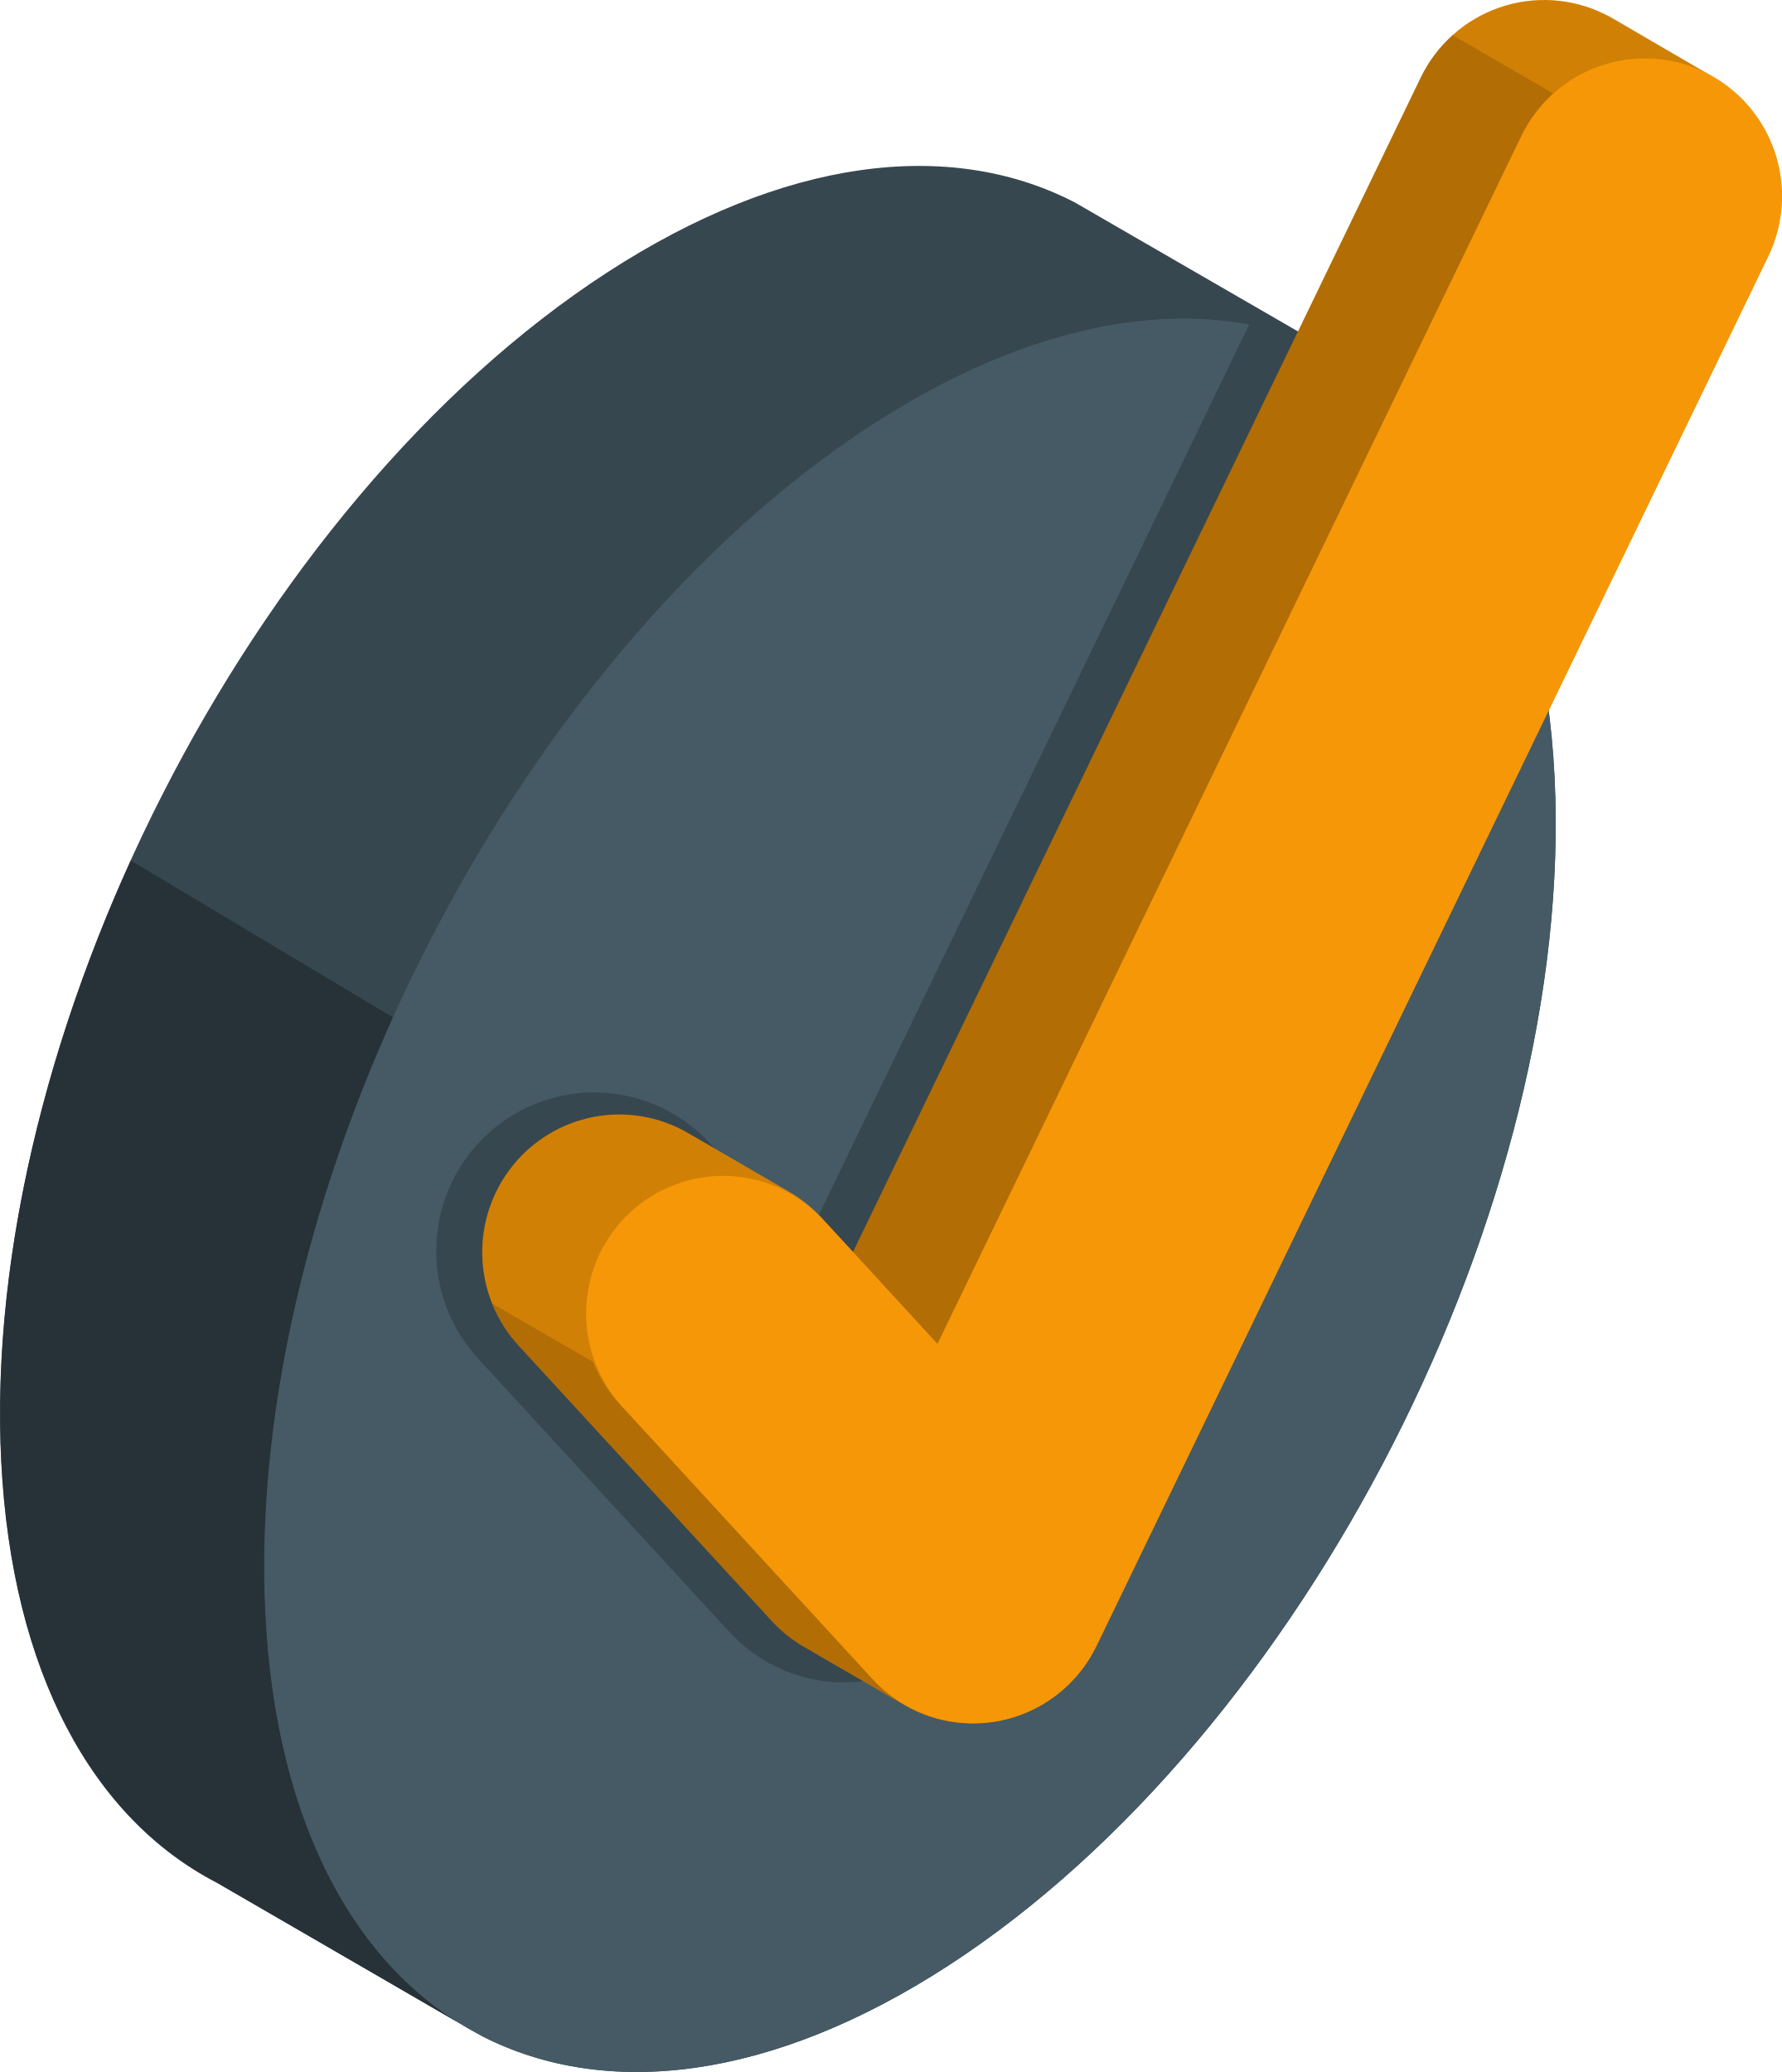
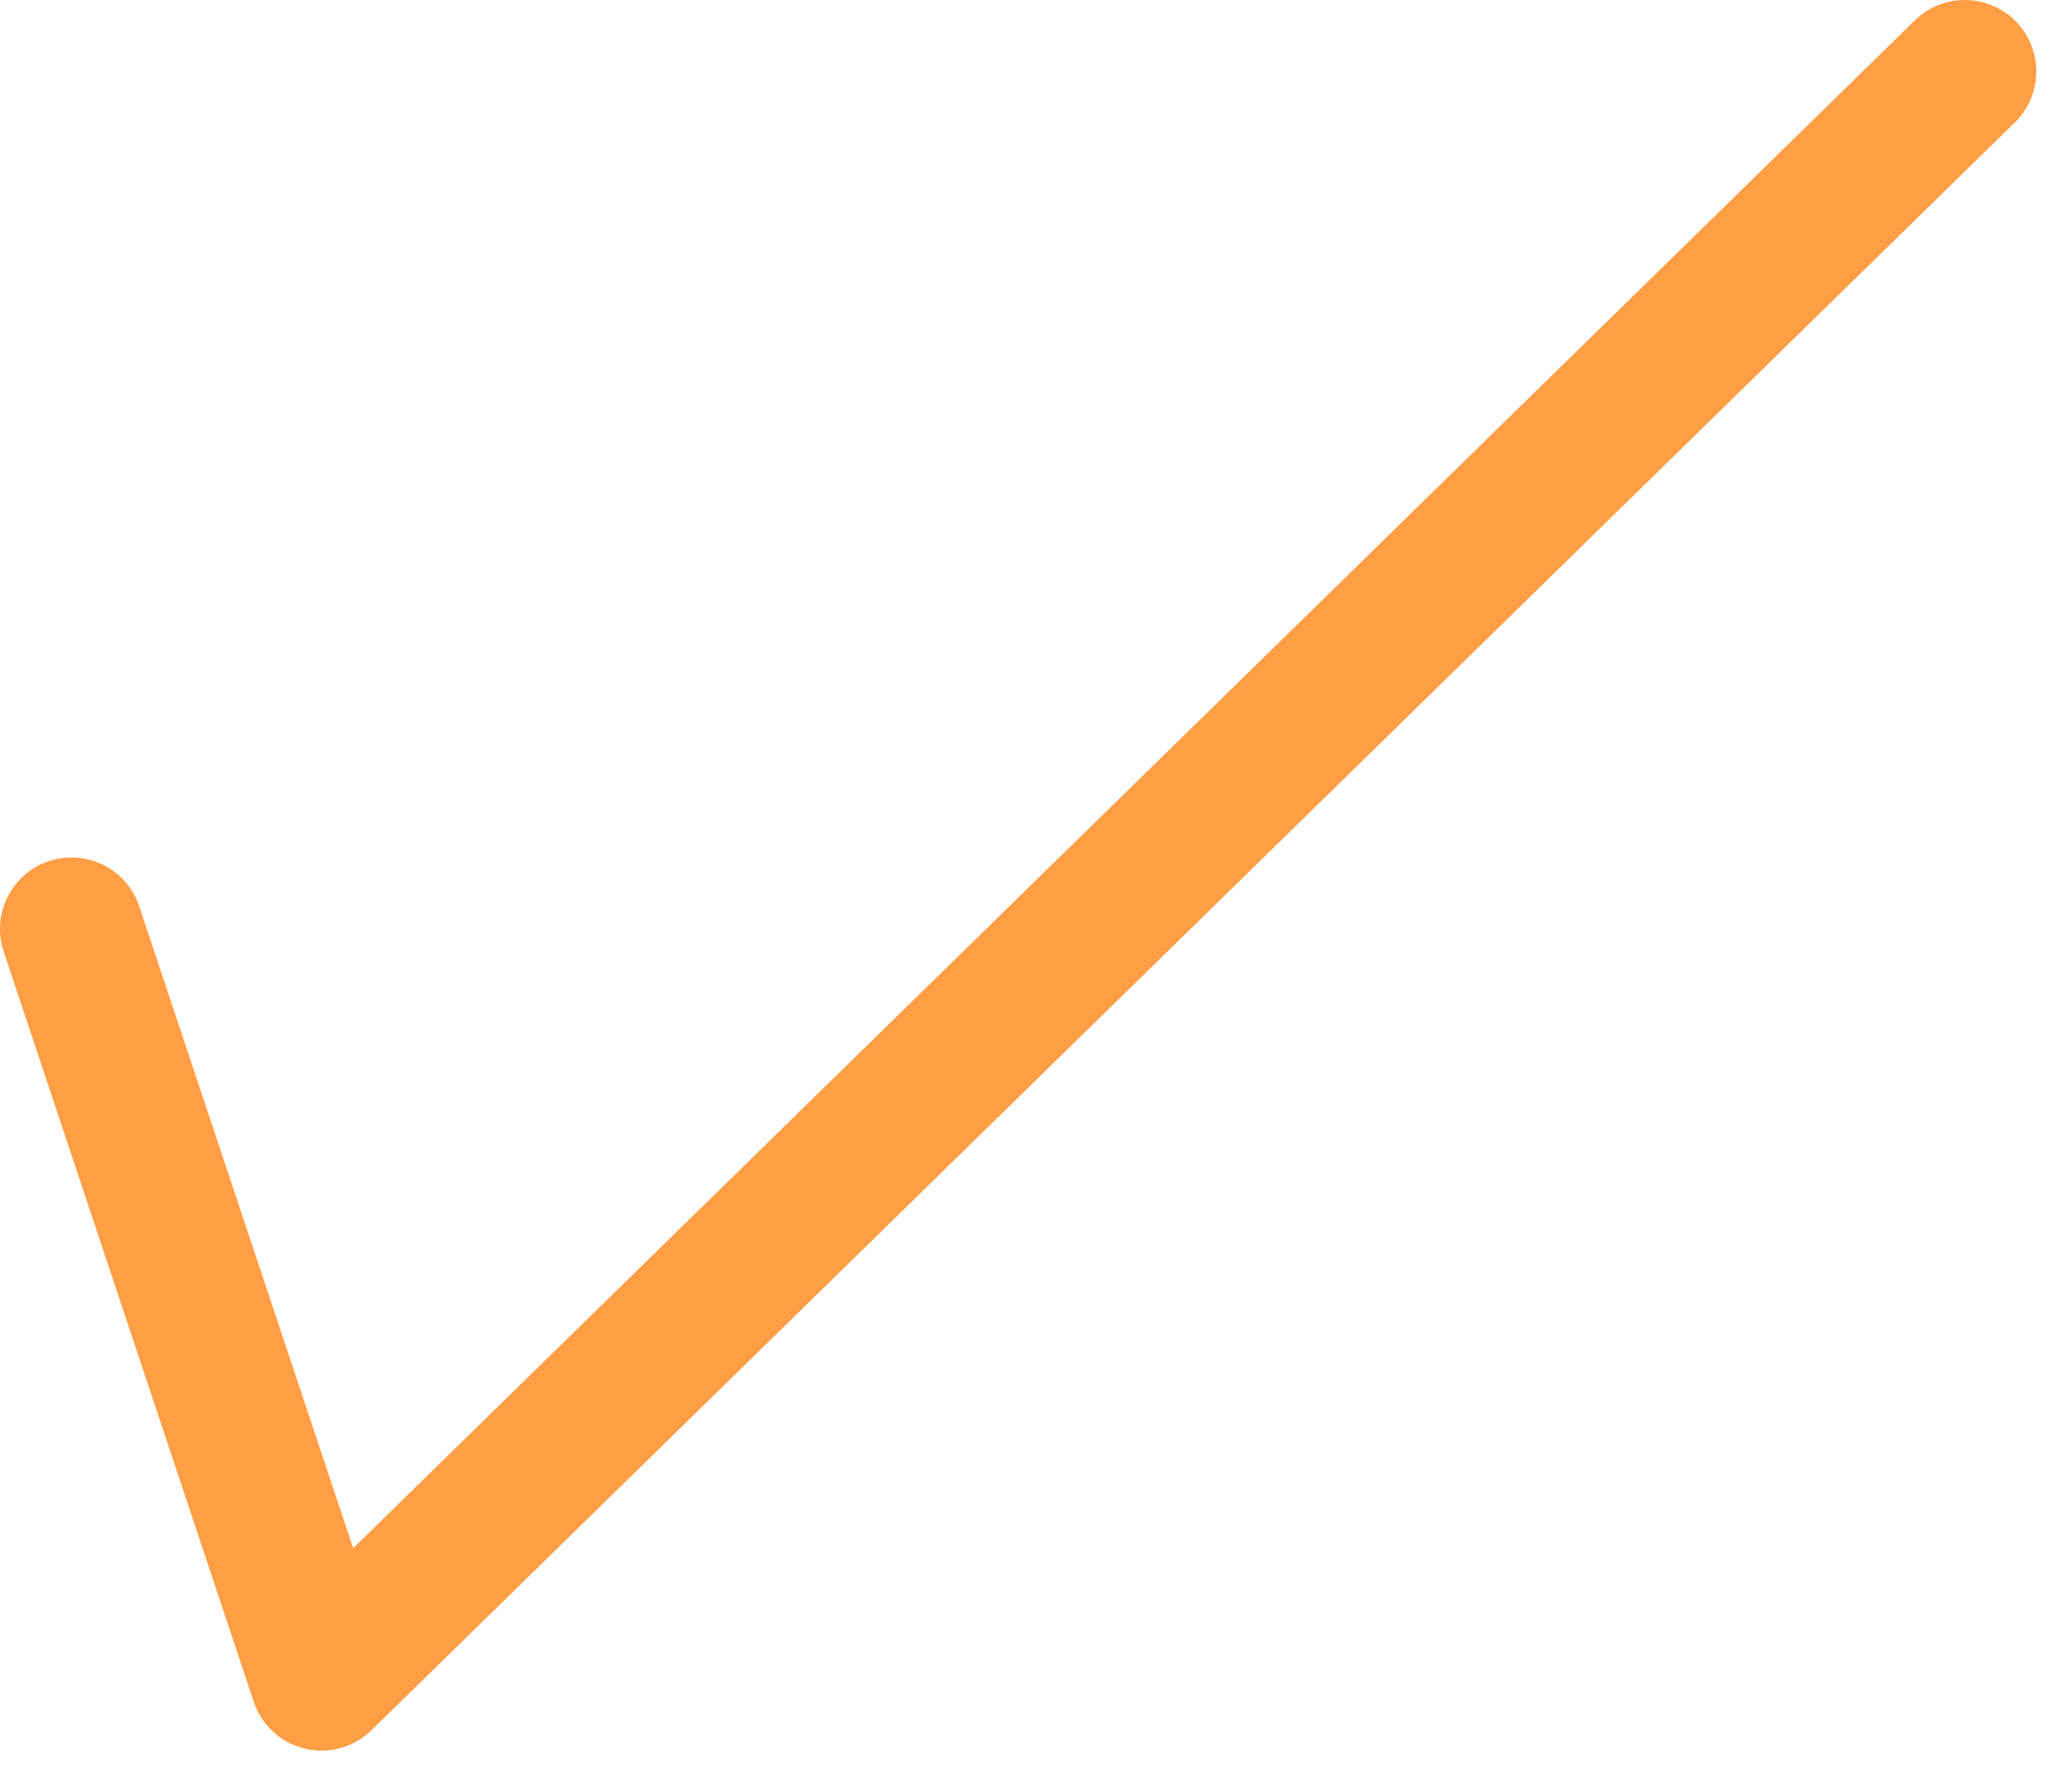
- <svg xmlns="http://www.w3.org/2000/svg" width="86" height="100" viewBox="0 0 86 100" fill="none">
-   <path d="M64.649 17.152L64.595 17.125L51.839 9.751L51.762 9.714C45.802 6.689 37.851 7.6 29.298 13.152C12.117 24.311 -0.974 49.997 0.057 70.524C0.569 80.752 4.498 87.767 10.431 90.852L10.481 90.879L23.241 98.257L23.301 98.29C29.261 101.316 37.219 100.418 45.779 94.859C62.959 83.7 76.05 58.014 75.019 37.487C74.514 27.253 70.585 20.238 64.649 17.152Z" fill="#37474F" />
-   <path d="M22.802 98.018L10.498 90.873L10.437 90.835C4.504 87.743 0.579 80.728 0.064 70.514C-0.395 61.358 1.958 51.184 6.221 41.736L6.305 41.527L18.981 49.11C14.711 58.558 12.365 68.733 12.823 77.888C13.309 87.901 17.08 94.832 22.802 98.018Z" fill="#263238" />
-   <path d="M45.785 94.852C62.966 83.693 76.057 58.007 75.026 37.48C73.996 16.954 59.231 9.364 42.051 20.523C24.87 31.683 11.776 57.368 12.807 77.892C13.837 98.415 28.605 106.011 45.785 94.852Z" fill="#455A64" />
-   <path d="M60.336 15.559L38.801 60.118L34.167 55.076C32.785 53.631 30.894 52.788 28.899 52.728C26.905 52.668 24.967 53.396 23.502 54.755C22.036 56.114 21.16 57.997 21.061 59.998C20.962 62 21.648 63.96 22.973 65.459L35.184 78.745C36.527 80.211 38.388 81.089 40.368 81.192C40.508 81.192 40.649 81.192 40.789 81.192C41.159 81.192 41.528 81.165 41.894 81.112C43.123 80.932 44.289 80.453 45.291 79.716C46.294 78.978 47.101 78.006 47.643 76.883L72.339 25.794C69.806 20.12 65.589 16.604 60.336 15.559Z" fill="#37474F" />
-   <path d="M77.824 0.884C77.69 0.807 77.549 0.733 77.409 0.666C75.831 -0.102 74.013 -0.21 72.356 0.366C70.698 0.941 69.336 2.154 68.568 3.738L41.167 60.427L39.608 58.746C39.158 58.253 38.634 57.832 38.055 57.499C37.239 57.029 33.765 55.009 33.203 54.683C31.833 53.887 30.224 53.61 28.668 53.904C27.112 54.198 25.712 55.042 24.724 56.284C23.735 57.526 23.222 59.083 23.278 60.672C23.335 62.261 23.957 63.777 25.031 64.945L37.242 78.228C37.7 78.727 38.231 79.152 38.818 79.488C39.615 79.942 43.075 81.959 43.644 82.288C44.431 82.746 45.303 83.036 46.206 83.139C47.11 83.243 48.025 83.159 48.894 82.892C49.764 82.625 50.569 82.181 51.26 81.587C51.951 80.993 52.513 80.263 52.91 79.441L85.326 12.376C86.055 10.864 86.188 9.132 85.698 7.526C85.209 5.92 84.133 4.56 82.686 3.718L77.824 0.884Z" fill="#F69707" />
-   <path opacity="0.15" d="M77.824 0.884C77.69 0.807 77.549 0.733 77.409 0.666C75.831 -0.102 74.013 -0.21 72.356 0.366C70.698 0.941 69.336 2.154 68.568 3.738L41.167 60.427L39.608 58.746C39.158 58.253 38.634 57.832 38.055 57.499C37.239 57.029 33.765 55.009 33.203 54.683C31.833 53.887 30.224 53.61 28.668 53.904C27.112 54.198 25.712 55.042 24.724 56.284C23.735 57.526 23.222 59.083 23.278 60.672C23.335 62.261 23.957 63.777 25.031 64.945L37.242 78.228C37.7 78.727 38.231 79.152 38.818 79.488C39.615 79.942 43.075 81.959 43.644 82.288C44.431 82.746 45.303 83.036 46.206 83.139C47.11 83.243 48.025 83.159 48.894 82.892C49.764 82.625 50.569 82.181 51.26 81.587C51.951 80.993 52.513 80.263 52.91 79.441L85.326 12.376C86.055 10.864 86.188 9.132 85.698 7.526C85.209 5.92 84.133 4.56 82.686 3.718L77.824 0.884Z" fill="black" />
-   <path opacity="0.15" d="M43.627 82.275C43.065 81.939 39.611 79.922 38.805 79.475C38.218 79.138 37.687 78.713 37.229 78.214L25.018 64.931C24.479 64.341 24.052 63.658 23.756 62.914L28.612 65.728C28.906 66.473 29.336 67.157 29.88 67.744L42.088 81.028C42.537 81.517 43.056 81.937 43.627 82.275Z" fill="black" />
-   <path opacity="0.15" d="M74.959 4.511C74.321 5.086 73.801 5.78 73.427 6.555L45.243 64.864L41.167 60.427L68.568 3.738C68.941 2.962 69.463 2.268 70.104 1.694L74.959 4.511Z" fill="black" />
-   <path d="M82.268 3.482C80.689 2.716 78.873 2.609 77.216 3.185C75.559 3.761 74.196 4.972 73.427 6.554L45.243 64.864L39.611 58.733C38.406 57.503 36.772 56.793 35.054 56.753C33.336 56.712 31.671 57.345 30.409 58.516C29.148 59.688 28.39 61.307 28.296 63.03C28.203 64.753 28.78 66.445 29.907 67.748L42.114 81.034C42.845 81.828 43.758 82.431 44.773 82.791C45.789 83.15 46.876 83.255 47.941 83.097C49.006 82.939 50.017 82.522 50.885 81.882C51.753 81.243 52.453 80.4 52.923 79.428L85.34 12.363C86.104 10.776 86.209 8.949 85.633 7.284C85.057 5.619 83.847 4.252 82.268 3.482Z" fill="#F69707" />
+ <svg xmlns="http://www.w3.org/2000/svg" width="29" height="25" viewBox="0 0 29 25" fill="none">
+   <path d="M1 13L4.5 23.5L27.5 1" stroke="#FF9E45" stroke-width="2" stroke-linecap="round" stroke-linejoin="round" />
</svg>
